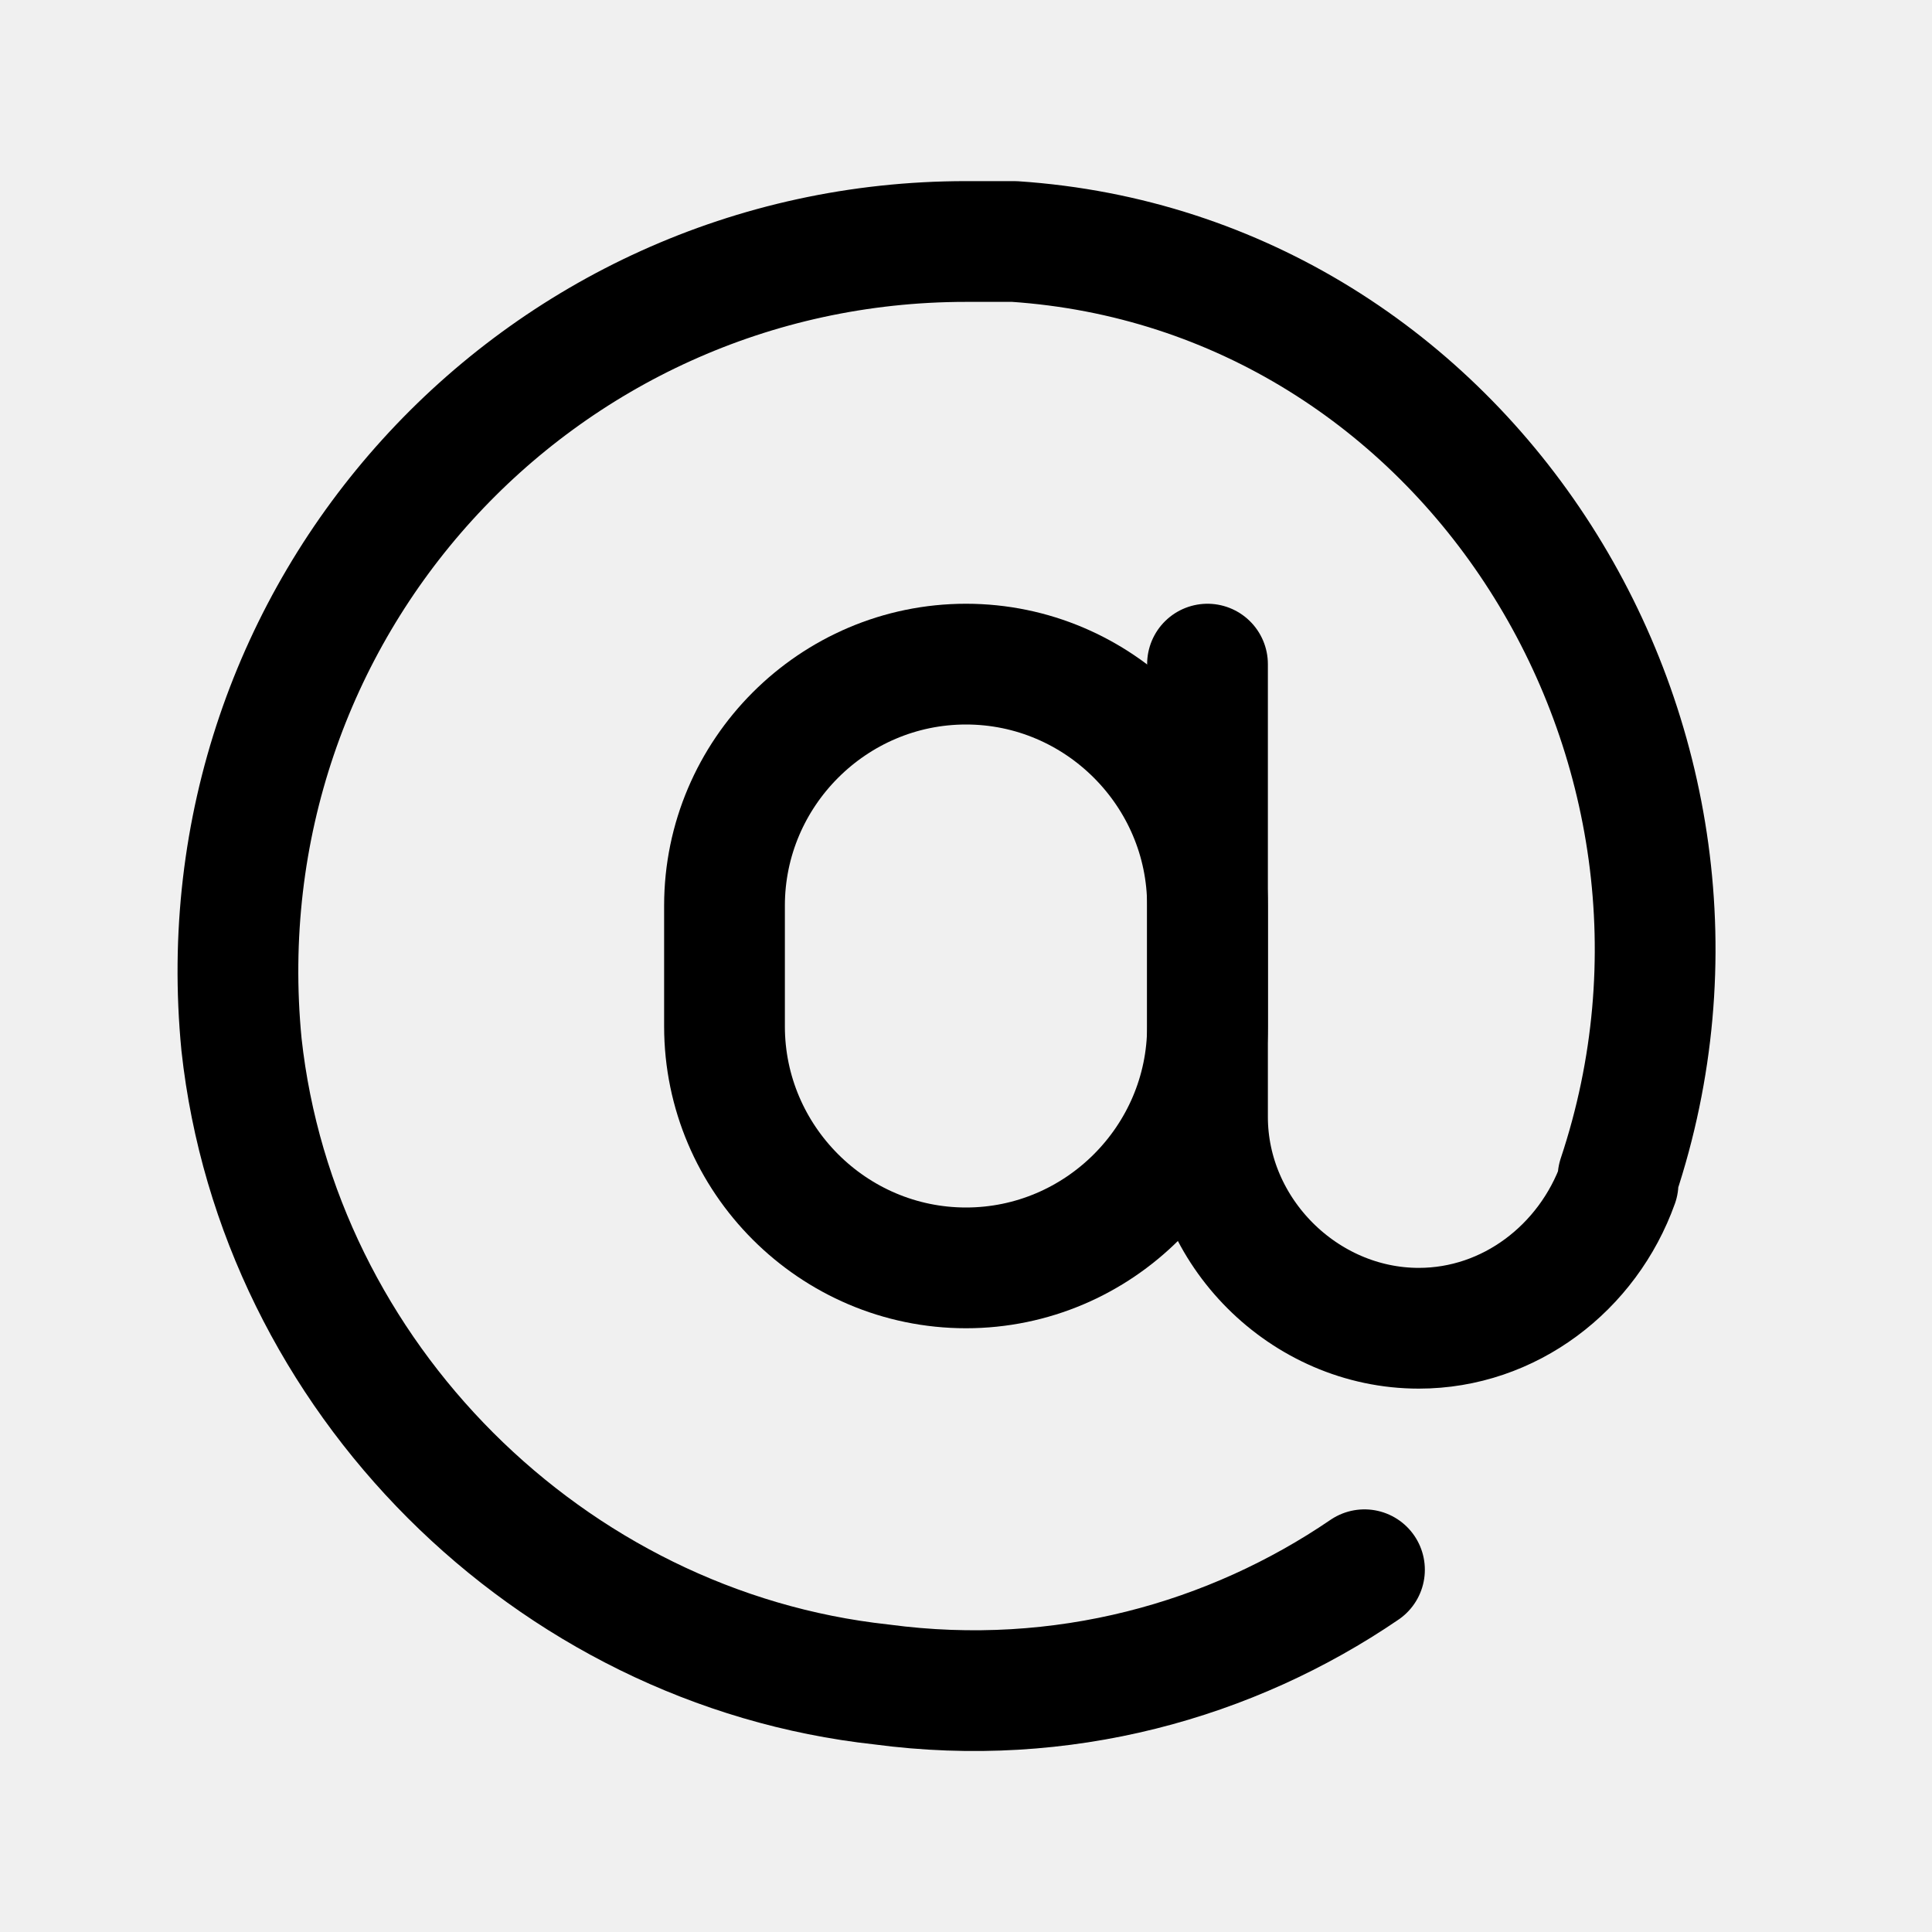
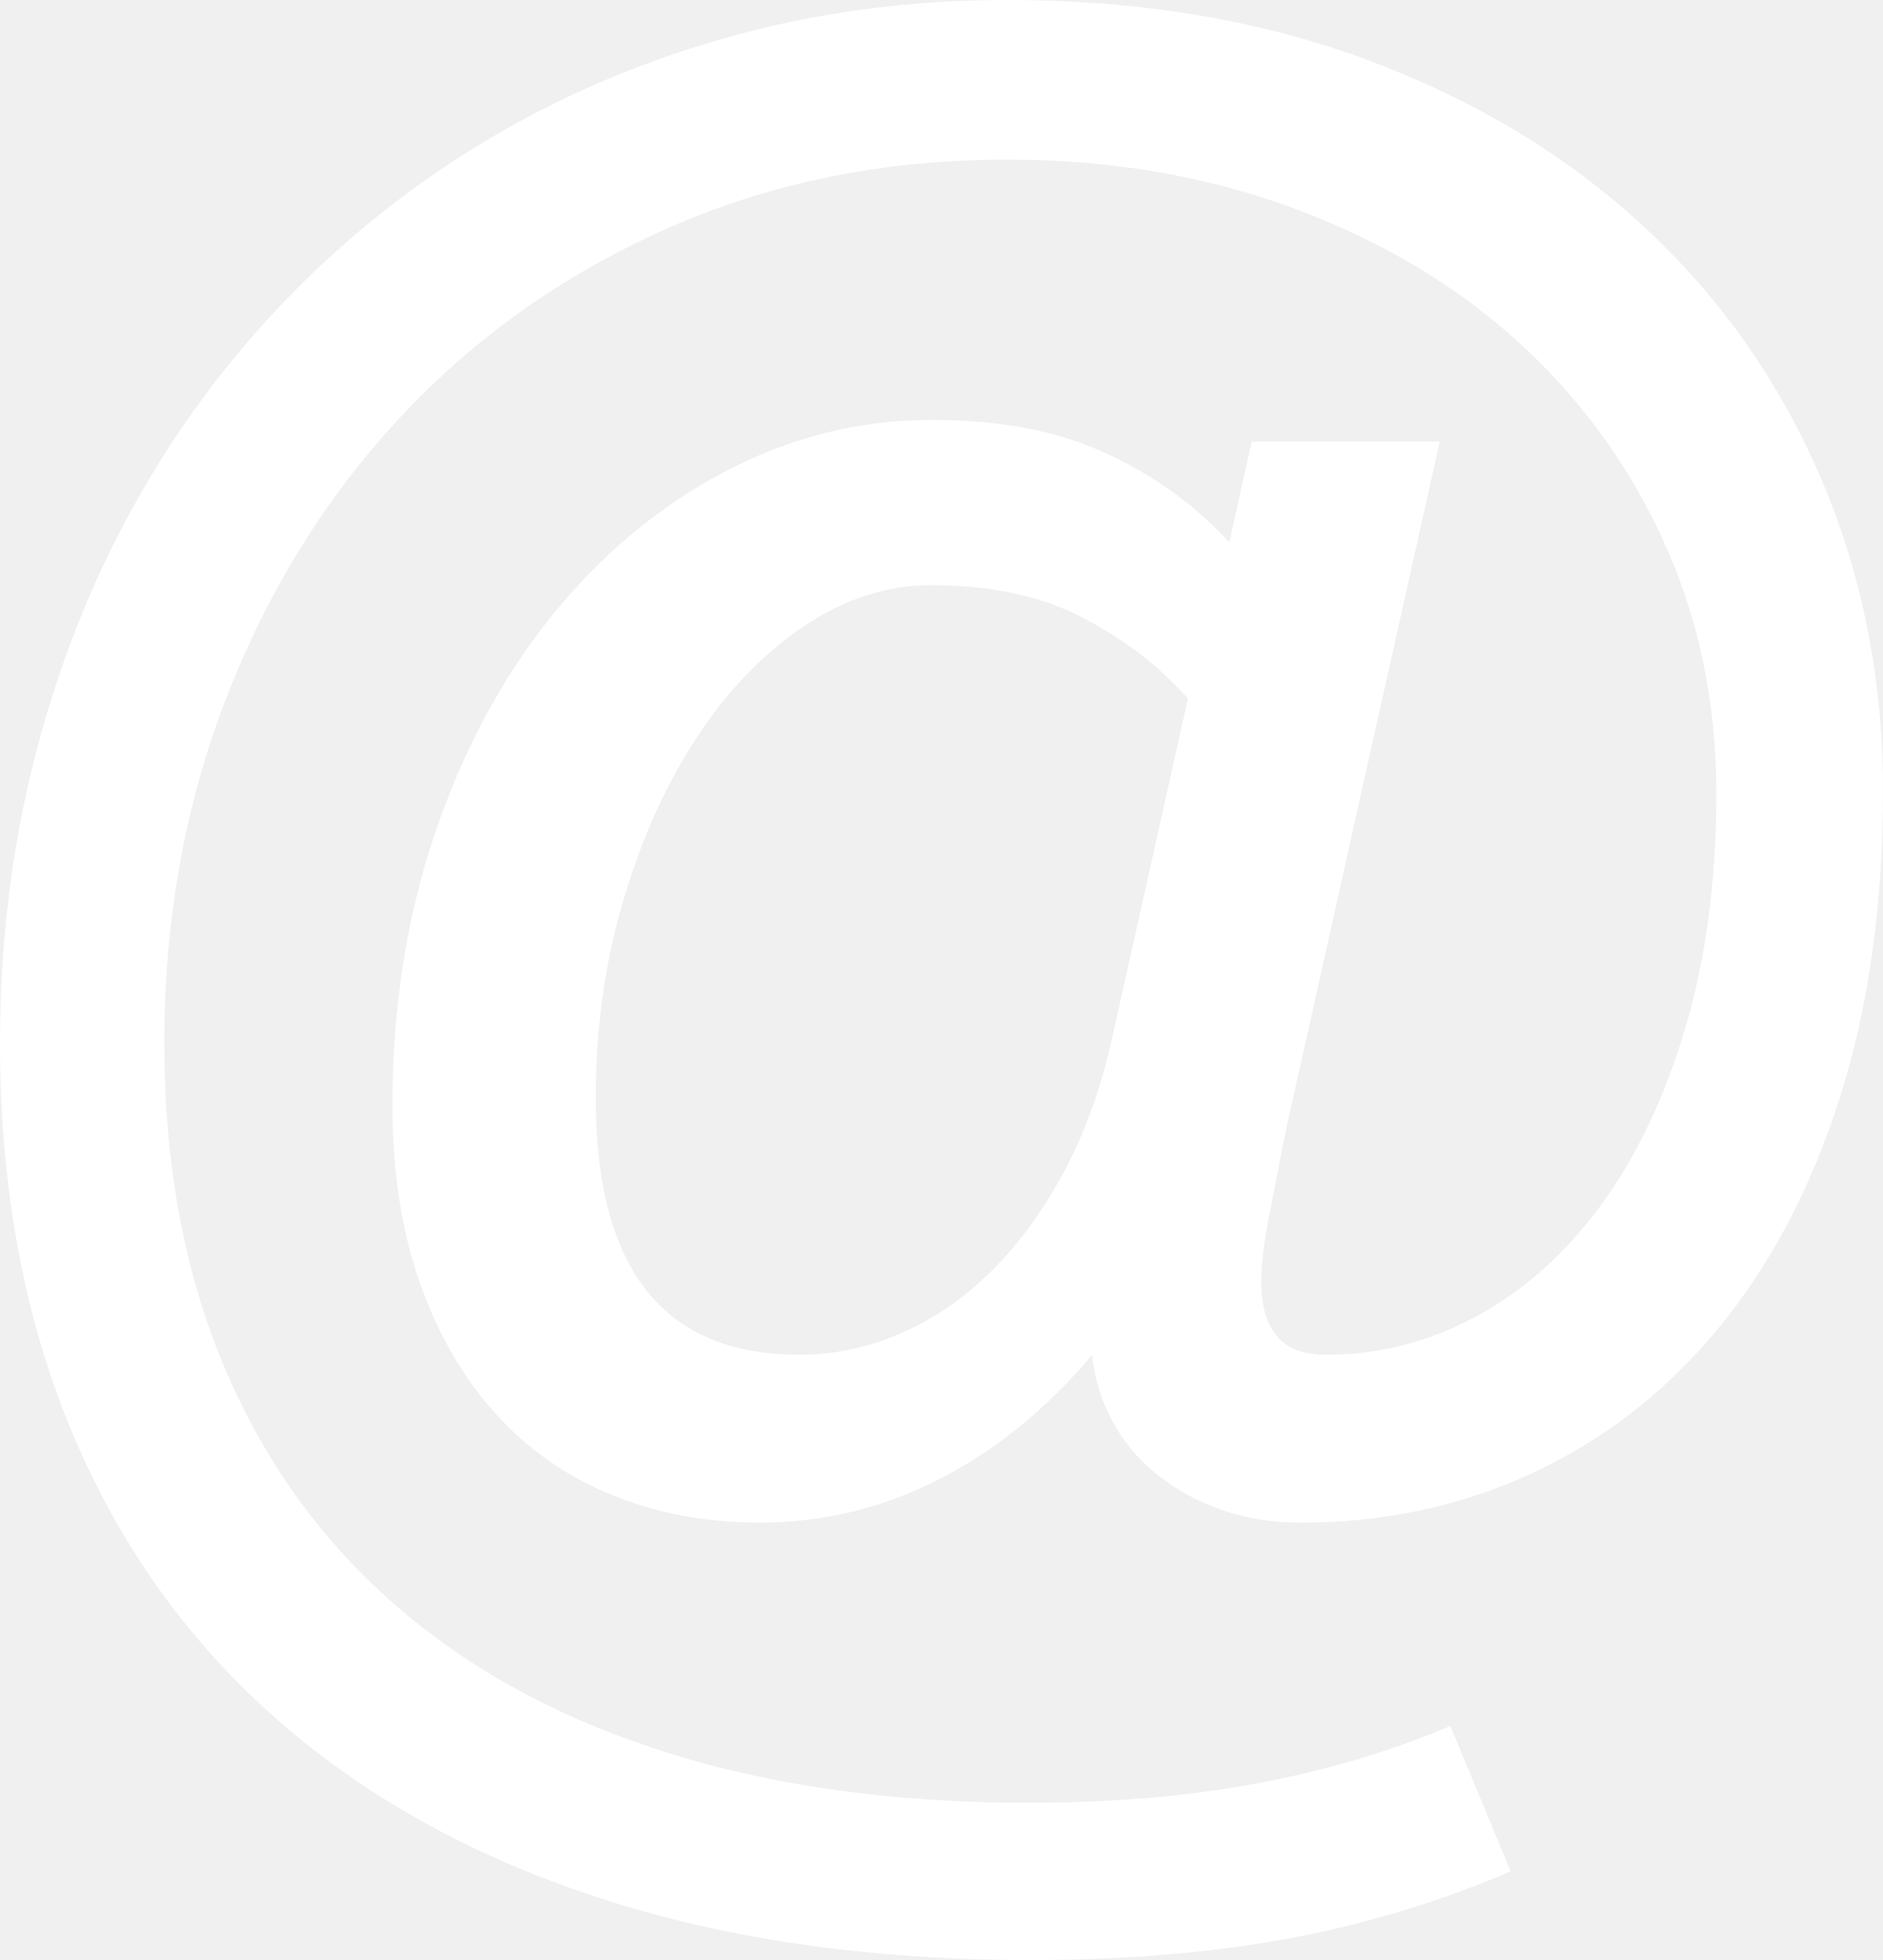
- <svg xmlns="http://www.w3.org/2000/svg" id="Icons" style="enable-background:new 0 0 32 32;" version="1.1" viewBox="0 0 32 32" xml:space="preserve">
-   <style type="text/css">
- 	.st0{fill:none;stroke:#000000;stroke-width:2;stroke-linecap:round;stroke-linejoin:round;stroke-miterlimit:10;}
- 	.st1{fill:none;stroke:#000000;stroke-width:2;stroke-linejoin:round;stroke-miterlimit:10;}
- </style>
-   <path class="st0" d="M22.6,26c-2.2,1.5-5,2.3-8,1.9c-5.5-0.6-10-5.1-10.6-10.6C3.3,10.1,8.9,4,16,4c0.3,0,0.6,0,0.8,0  c7.5,0.5,12.4,8.3,10,15.5l0,0.1C26.3,21,25,22,23.5,22h0c-1.9,0-3.5-1.6-3.5-3.5V11" />
-   <path class="st0" d="M16,21L16,21c-2.2,0-4-1.8-4-4v-2c0-2.2,1.8-4,4-4h0c2.2,0,4,1.8,4,4v2C20,19.2,18.2,21,16,21z" />
+ <svg xmlns="http://www.w3.org/2000/svg" viewBox="0 0 96.311 100.241" xml:space="preserve" enable-background="new 0 0 96.311 100.241">
+   <path d="M93.136 24.456c-2.116-4.937-5.129-9.22-9.038-12.848-3.91-3.628-8.616-6.469-14.117-8.525C64.479 1.028 58.322 0 51.511 0c-4.918 0-9.604.615-14.057 1.844C33 3.074 28.869 4.817 25.06 7.074a49.578 49.578 0 0 0-10.369 8.192 50.088 50.088 0 0 0-7.92 10.731c-2.177 3.951-3.85 8.233-5.018 12.847C.584 43.461 0 48.287 0 53.325c0 7.337 1.199 13.906 3.597 19.71 2.397 5.804 5.865 10.722 10.399 14.752 4.534 4.03 10.056 7.113 16.566 9.25 6.509 2.135 13.895 3.204 22.158 3.204 4.716 0 9.039-.354 12.968-1.058a53.797 53.797 0 0 0 11.578-3.476l-3.083-7.436c-3.023 1.289-6.309 2.267-9.855 2.932-3.547.665-7.457.998-11.729.998-6.933 0-13.13-.867-18.591-2.6-5.462-1.734-10.087-4.263-13.875-7.588-3.789-3.325-6.691-7.395-8.706-12.212-2.016-4.816-3.023-10.308-3.023-16.475 0-6.327 1.067-12.232 3.204-17.714 2.136-5.481 5.109-10.257 8.918-14.329 3.809-4.07 8.353-7.275 13.633-9.613 5.28-2.337 11.064-3.507 17.352-3.507 5.239 0 10.086.816 14.54 2.448 4.453 1.632 8.283 3.89 11.487 6.771a31.083 31.083 0 0 1 7.528 10.248c1.814 3.951 2.721 8.263 2.721 12.938 0 4.474-.535 8.494-1.603 12.061s-2.509 6.581-4.322 9.039c-1.814 2.459-3.93 4.344-6.348 5.653-2.418 1.31-4.978 1.965-7.678 1.965-1.17 0-2.016-.322-2.539-.967-.524-.644-.786-1.551-.786-2.721 0-.927.13-2.045.393-3.355.262-1.309.574-3.028.937-4.761l7.799-34.9h-9.613l-1.149 5.155c-1.935-2.095-4.132-3.59-6.59-4.678-2.459-1.088-5.341-1.583-8.646-1.583-3.748 0-7.296.912-10.641 2.685-3.346 1.774-6.278 4.235-8.797 7.358-2.52 3.124-4.504 6.829-5.955 11.1-1.451 4.273-2.177 8.911-2.177 13.909 0 3.386.463 6.401 1.391 9.04.927 2.64 2.216 4.878 3.869 6.712a16.08 16.08 0 0 0 5.955 4.172c2.317.948 4.846 1.421 7.587 1.421 3.224 0 6.288-.745 9.19-2.237 2.902-1.49 5.502-3.607 7.799-6.348a8.938 8.938 0 0 0 1.028 3.386 8.872 8.872 0 0 0 2.267 2.721c.946.766 2.045 1.371 3.295 1.814 1.249.444 2.6.665 4.051.665 4.272 0 8.232-.846 11.88-2.539 3.648-1.693 6.802-4.141 9.462-7.346 2.66-3.204 4.735-7.124 6.227-11.759 1.491-4.634 2.237-9.894 2.237-15.78.001-5.726-1.058-11.056-3.174-15.994zM56.831 53.325c-.565 2.459-1.371 4.666-2.418 6.62-1.049 1.956-2.267 3.628-3.658 5.018-1.391 1.391-2.932 2.459-4.625 3.204a12.91 12.91 0 0 1-5.26 1.118c-6.933 0-10.399-4.373-10.399-13.12 0-3.587.473-6.972 1.421-10.157.946-3.183 2.207-5.964 3.779-8.343 1.572-2.378 3.395-4.262 5.471-5.653 2.075-1.39 4.241-2.086 6.499-2.086 3.062 0 5.662.565 7.799 1.693 2.136 1.129 3.909 2.5 5.32 4.111l-3.929 17.595z" fill="#ffffff" class="fill-000000" />
</svg>
